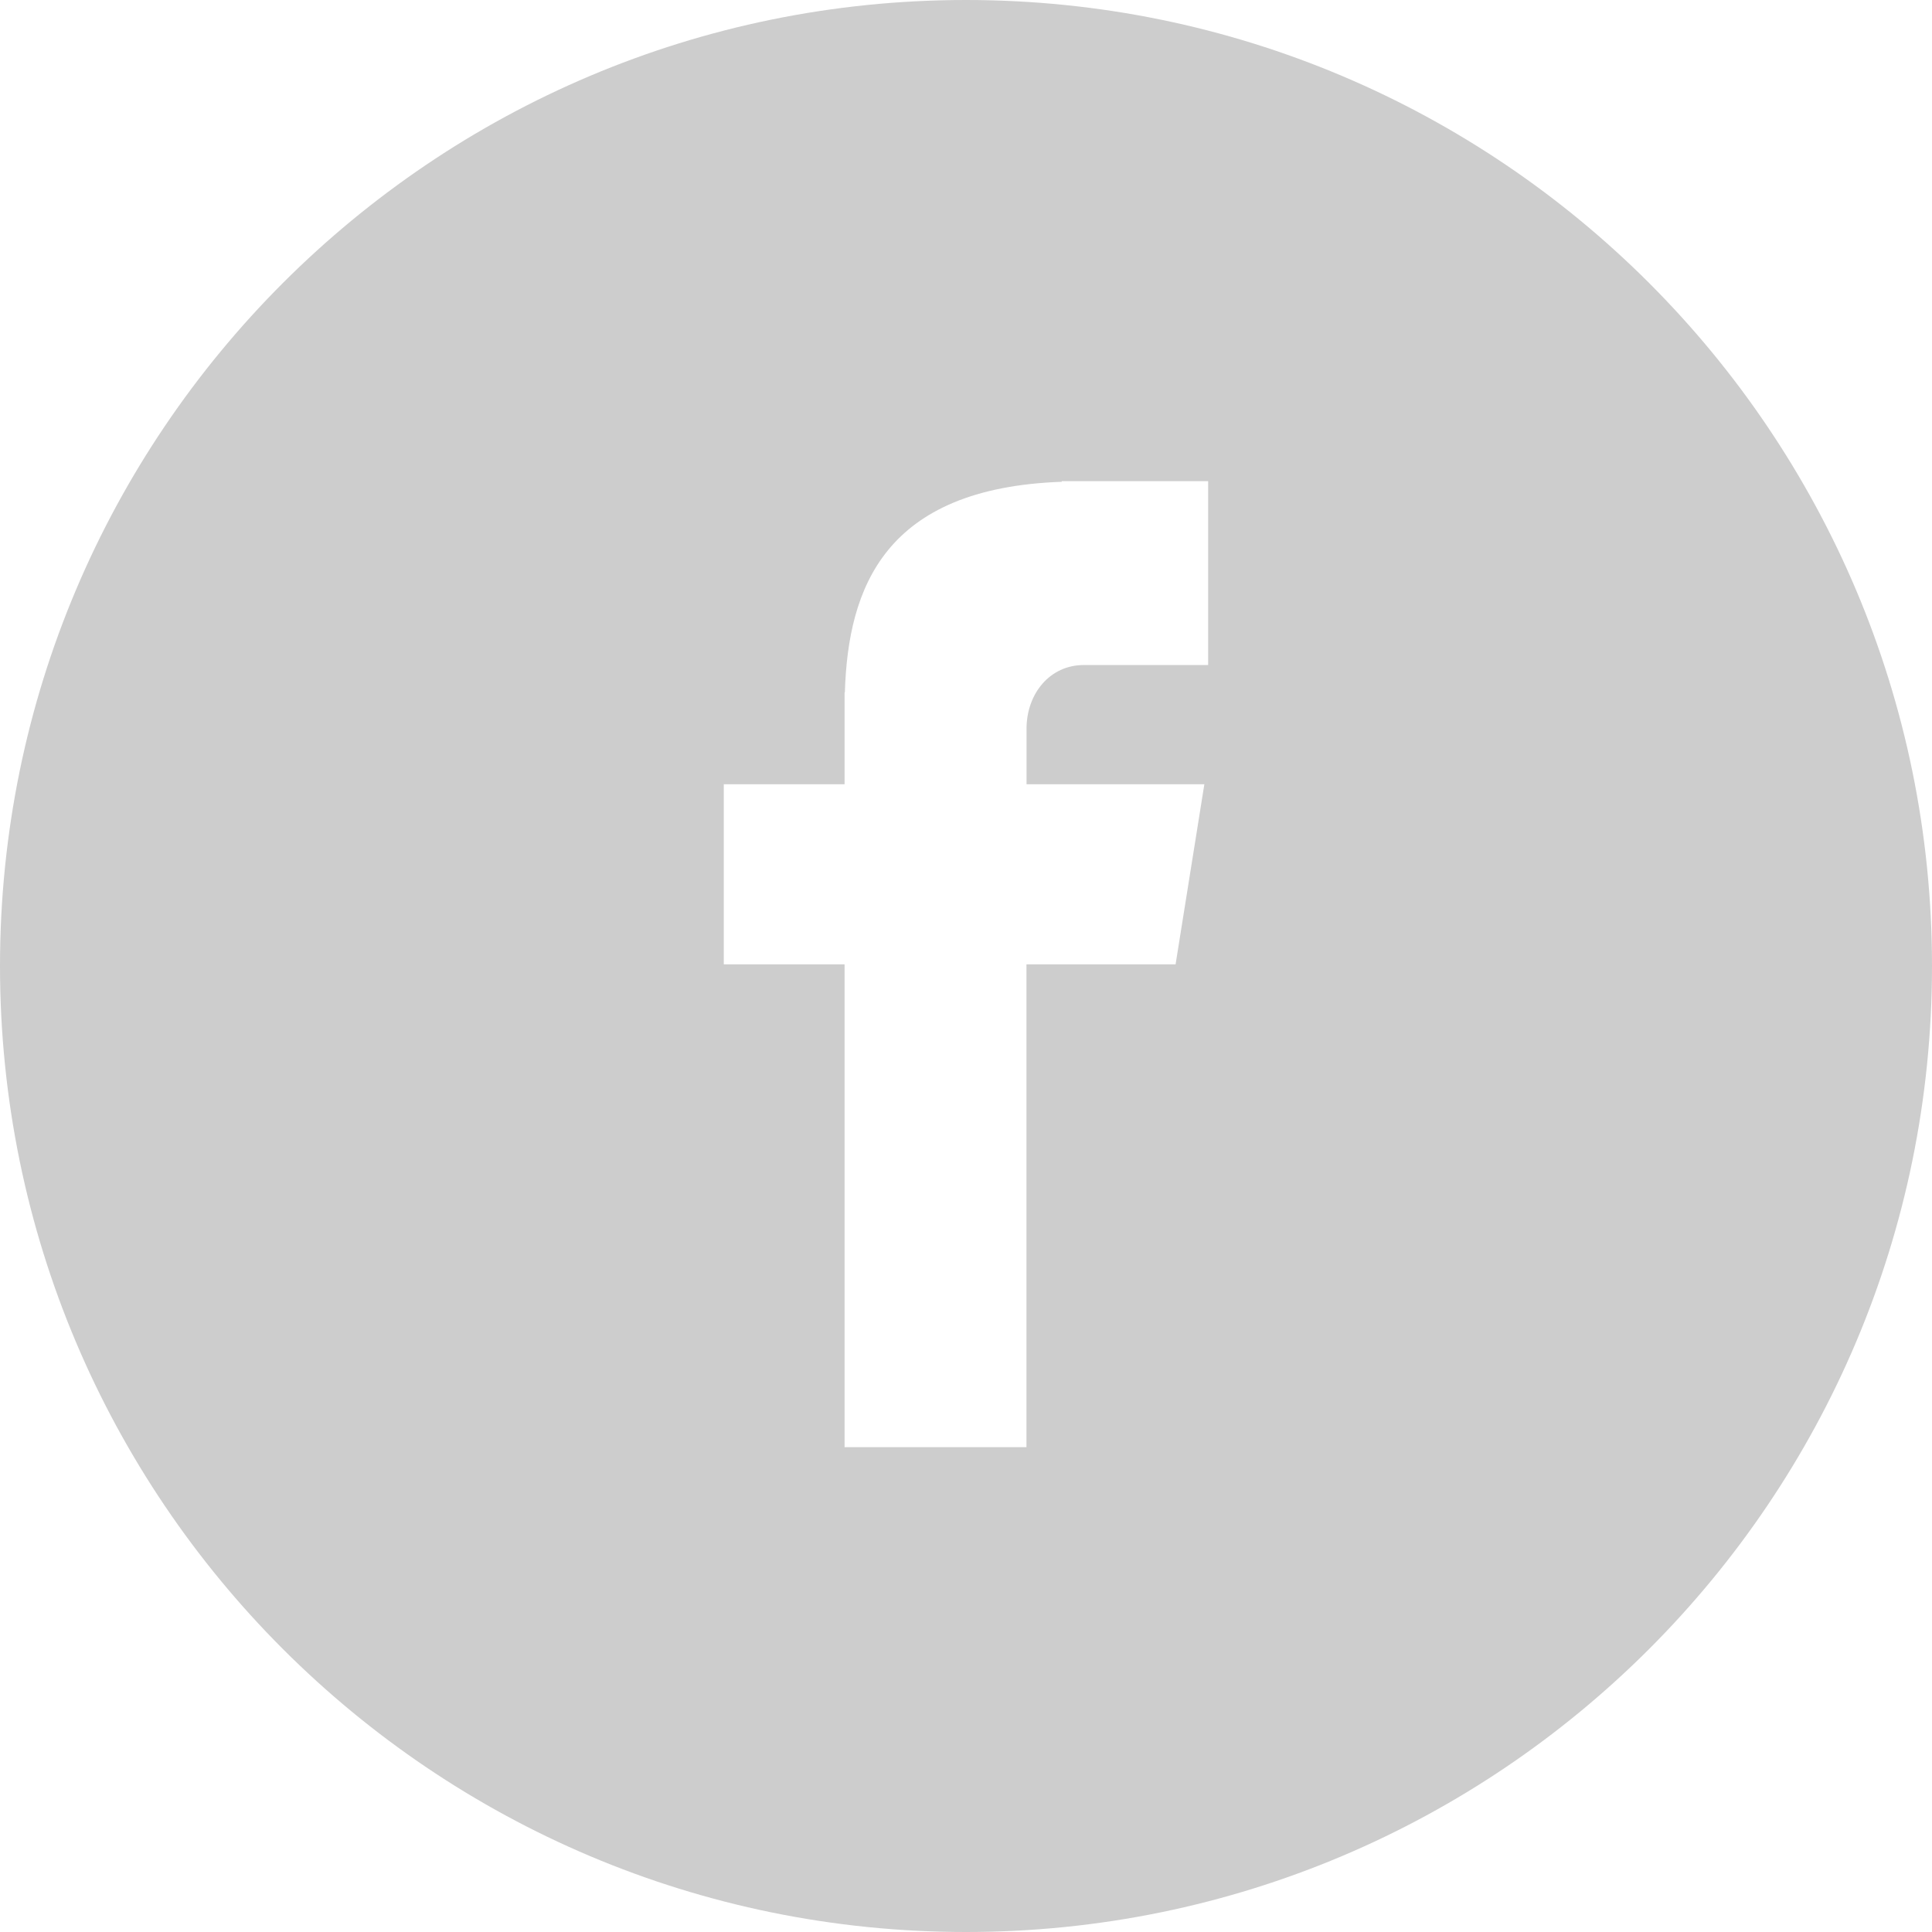
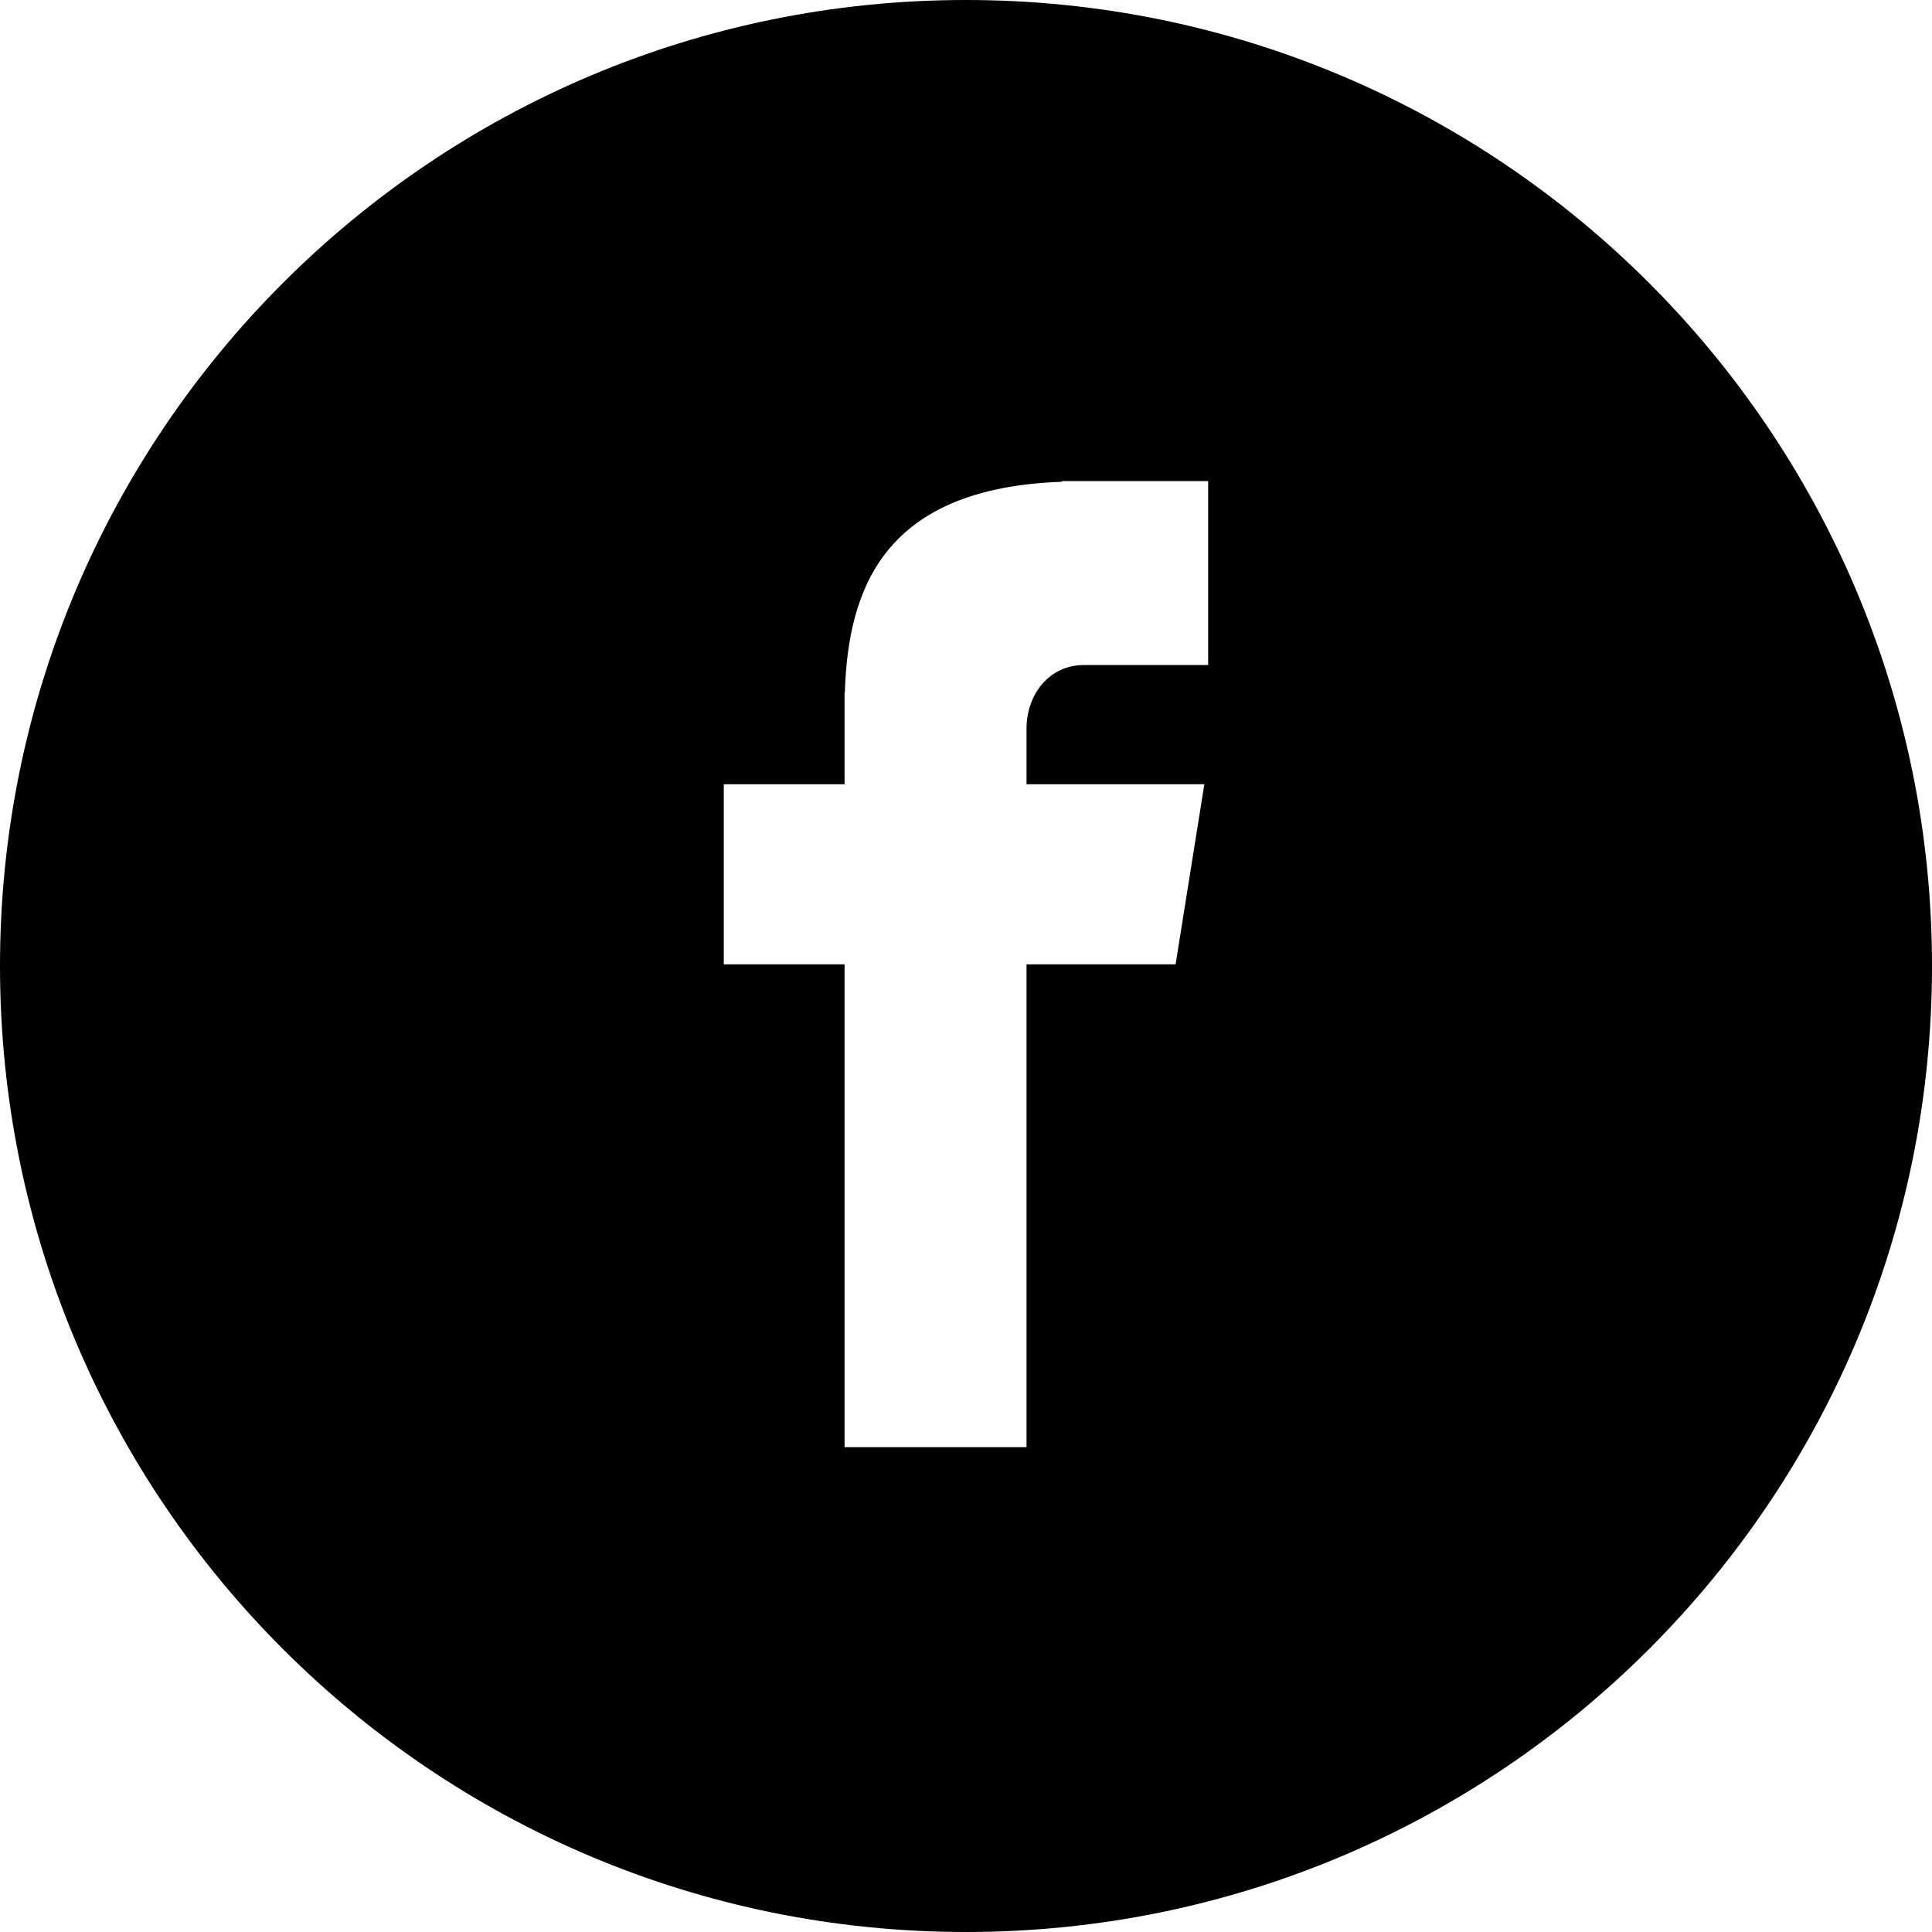
- <svg xmlns="http://www.w3.org/2000/svg" width="27" height="27" viewBox="0 0 27 27" fill="none">
-   <path fill-rule="evenodd" clip-rule="evenodd" d="M27 13.5C27 6.045 20.956 0 13.5 0C6.044 0 0 6.045 0 13.5C0 20.956 6.044 27 13.5 27C20.956 27 27 20.956 27 13.5ZM16.884 9.294H15.144C14.675 9.294 14.346 9.691 14.346 10.185V10.96H16.831L16.429 13.477H14.345V20.224H11.803V13.477H10.115V10.96H11.803V9.677H11.807C11.852 8.214 12.36 6.821 14.838 6.733V6.724H16.884V9.294Z" fill="#CDCDCD" />
+ <svg xmlns="http://www.w3.org/2000/svg" width="27" height="27">
+   <path fill-rule="evenodd" clip-rule="evenodd" d="M27 13.5C27 6.045 20.956 0 13.5 0S0 6.045 0 13.5C0 20.956 6.044 27 13.5 27S27 20.956 27 13.5zM16.884 9.294h-1.74c-.469 0-.798.397-.798.891v.775h2.485l-.402 2.517h-2.083v6.747h-2.543v-6.747h-1.688V10.96h1.688V9.677h.004c.045-1.463.553-2.856 3.031-2.944v-.01h2.046v2.571z" />
</svg>
